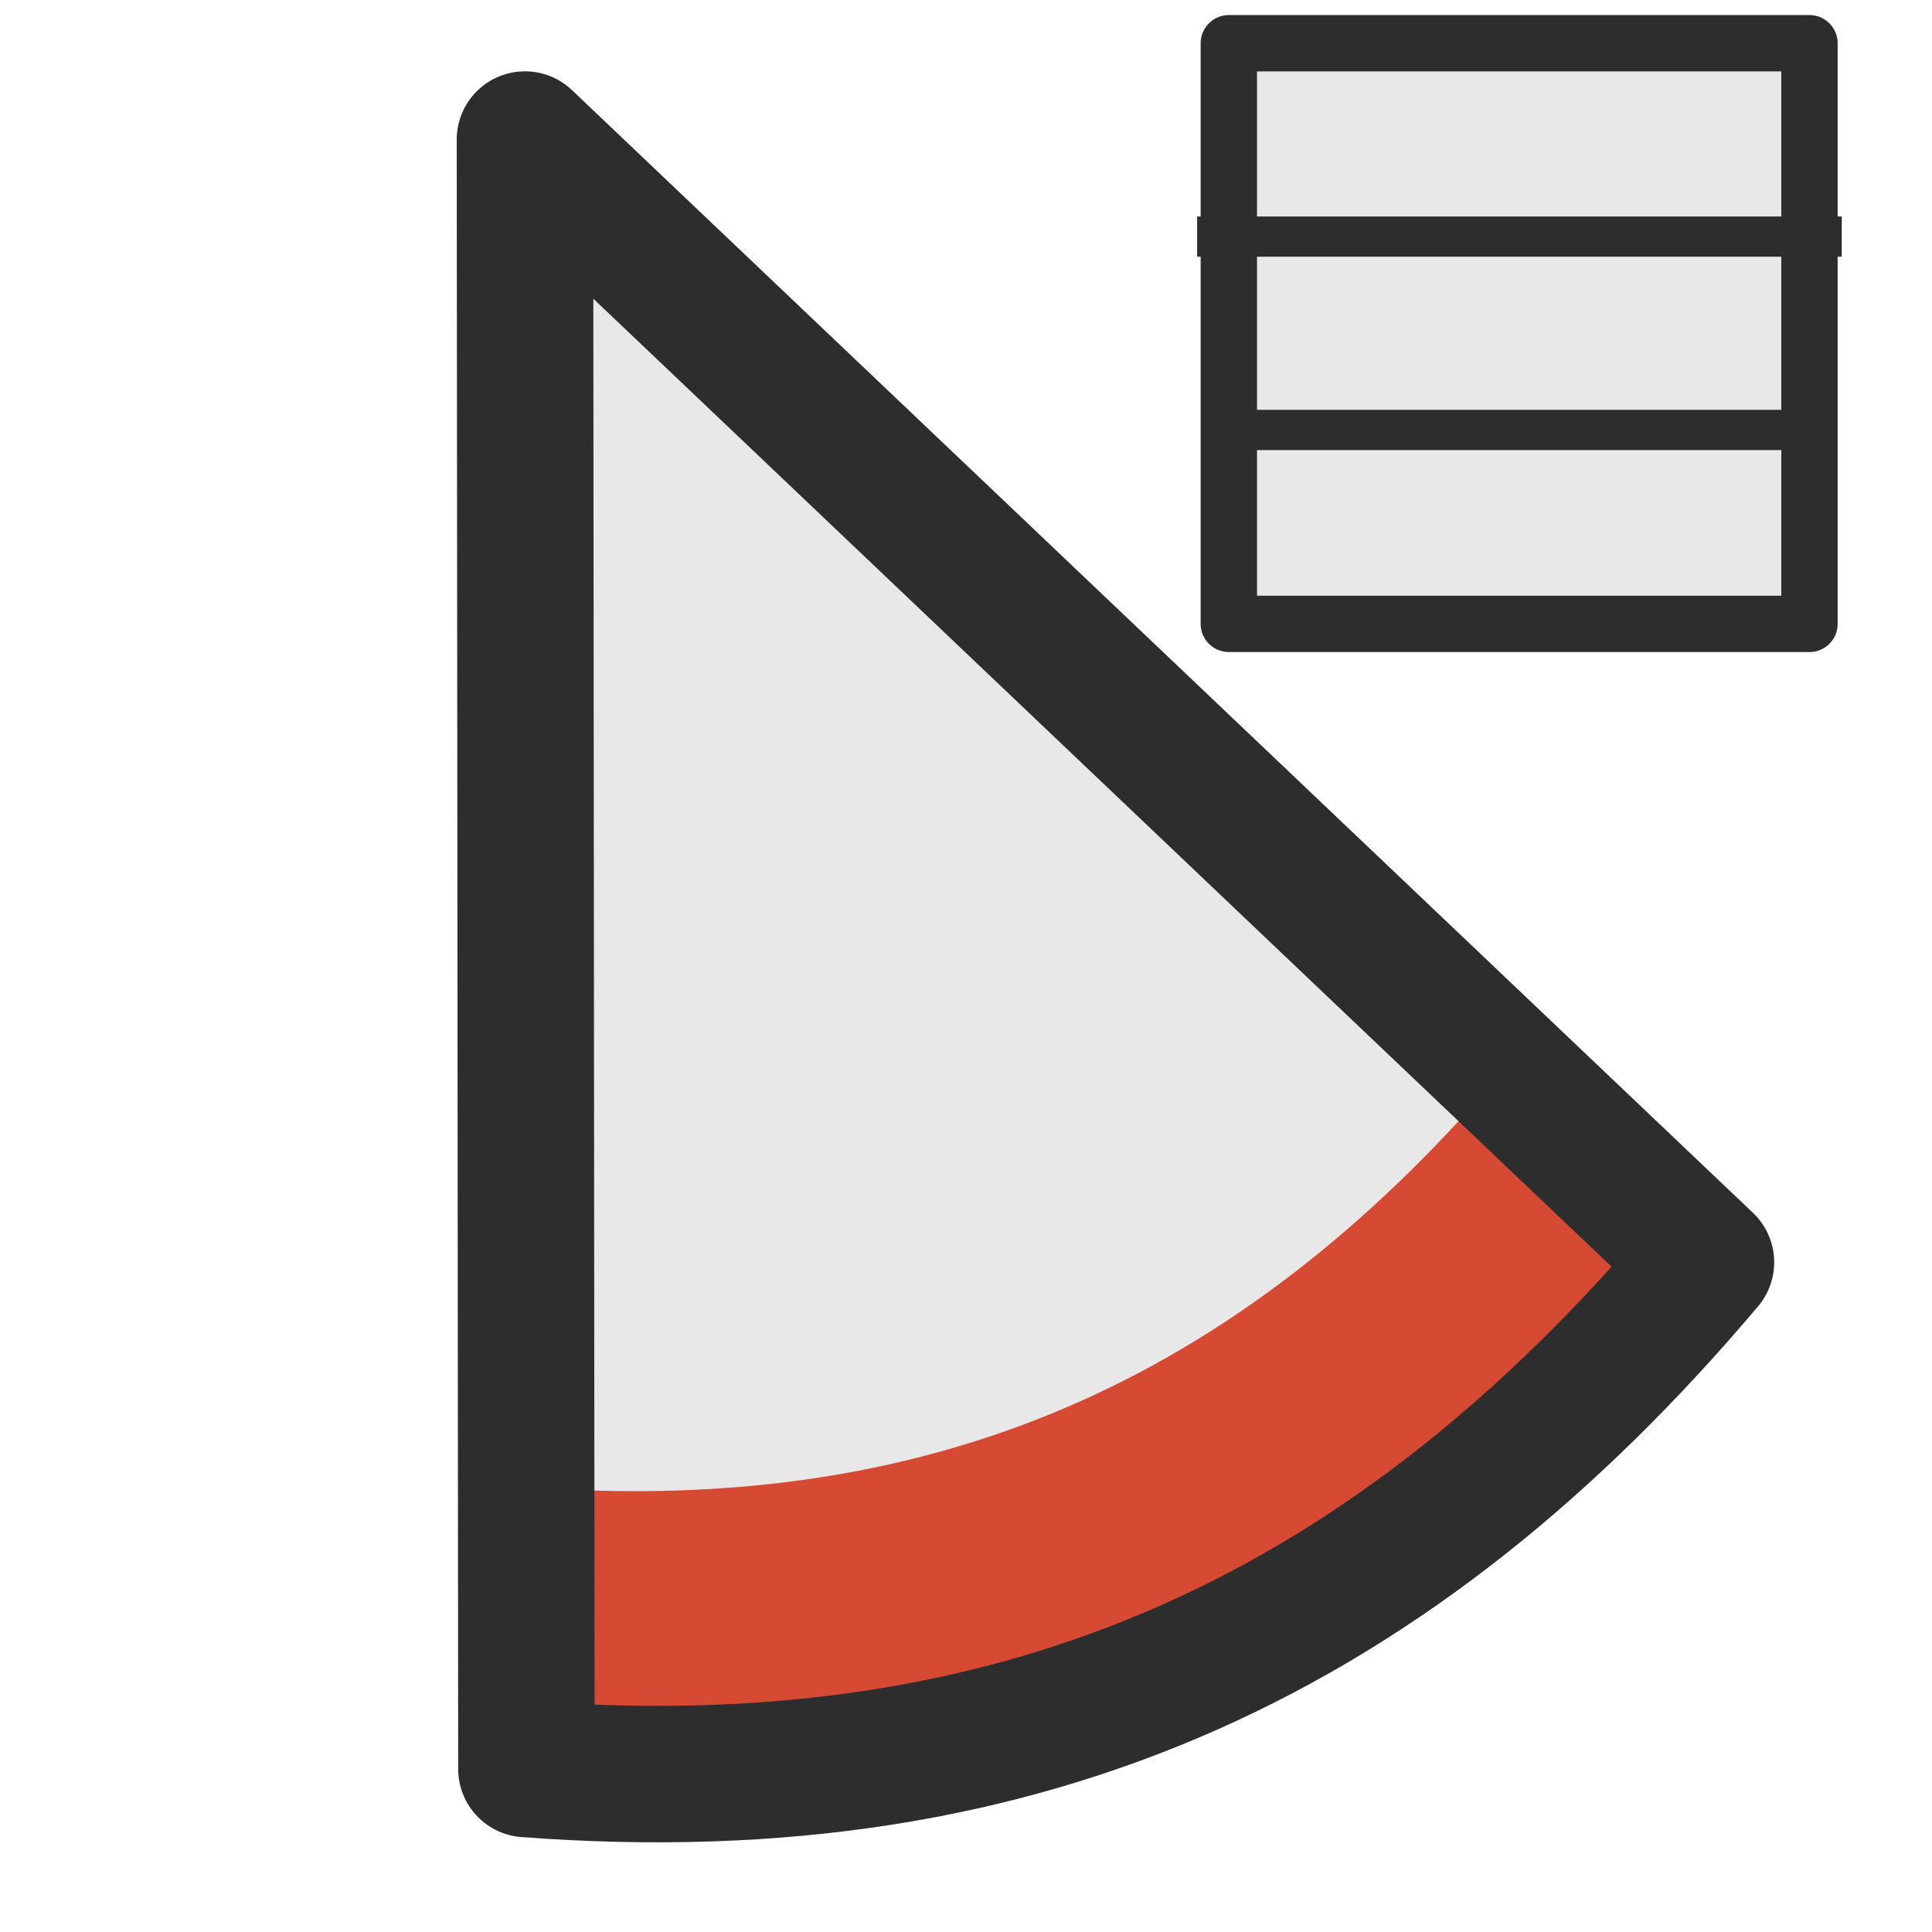
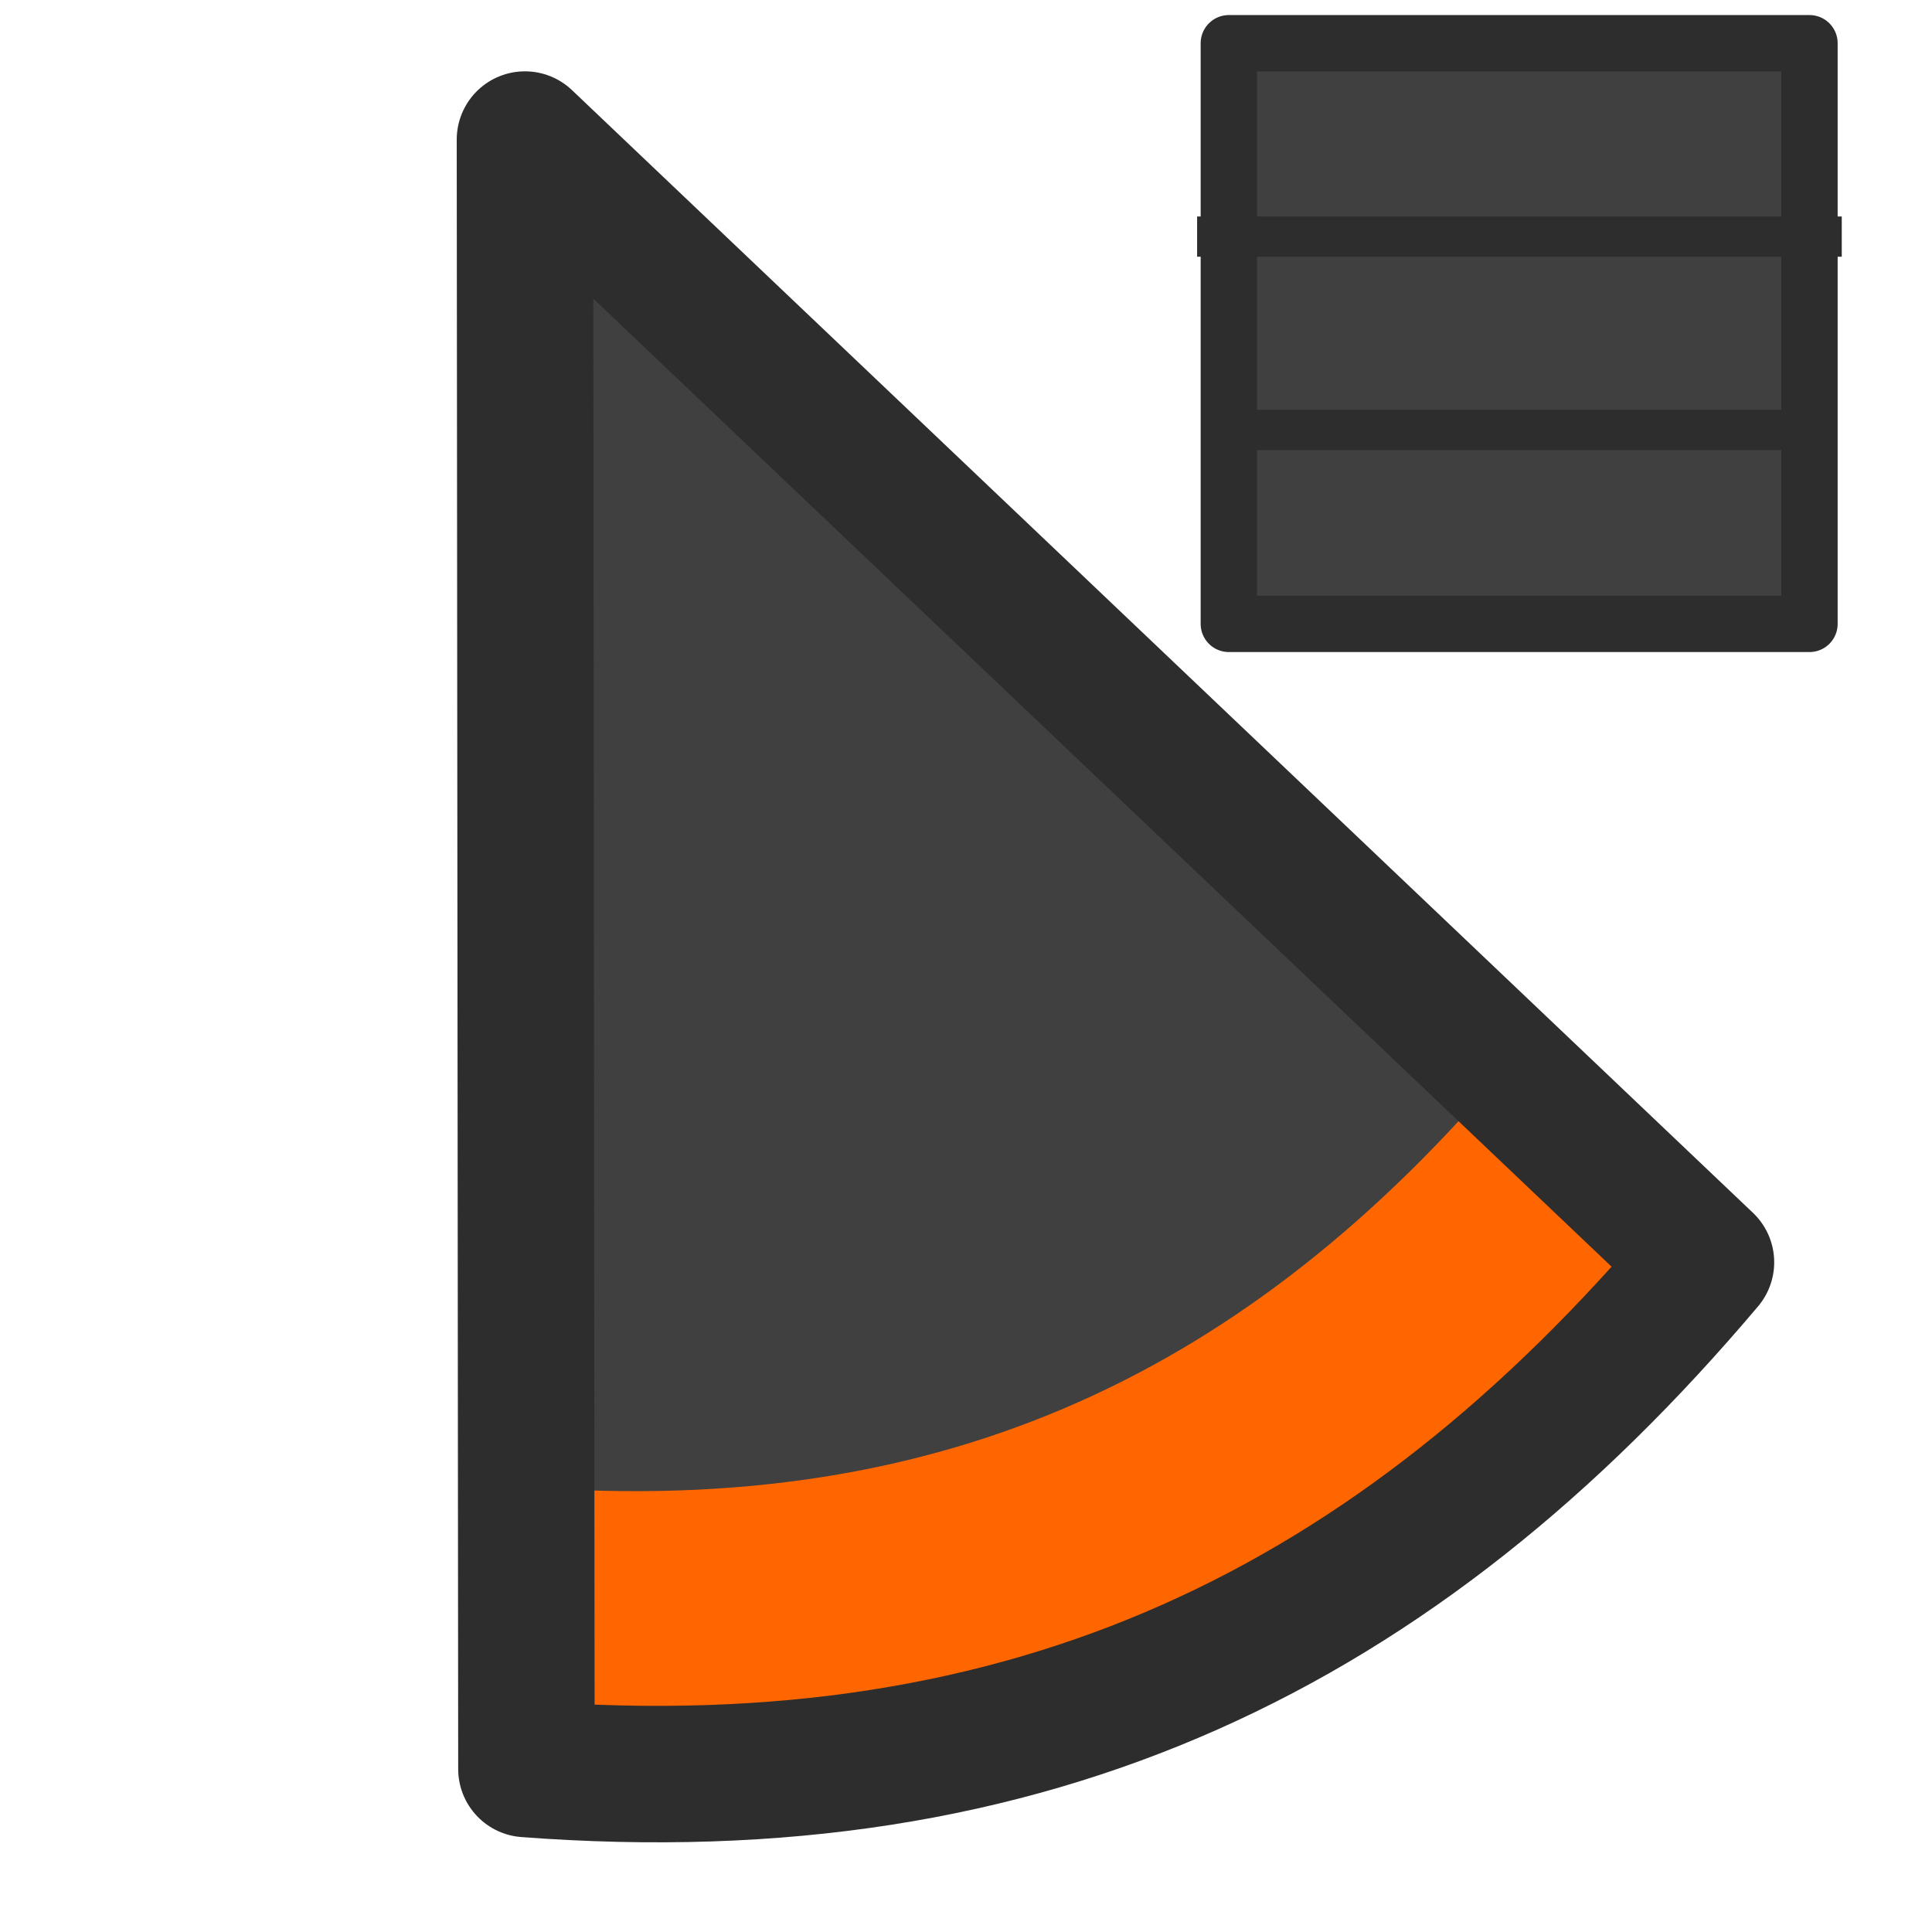
<svg xmlns="http://www.w3.org/2000/svg" xmlns:ns1="http://www.openswatchbook.org/uri/2009/osb" width="24" height="24" id="svg2" version="1.1">
  <defs id="defs4">
    <linearGradient id="linearGradient5179-1-3" ns1:paint="solid" gradientTransform="matrix(0.2978769,0,0,0.2978769,148.1732,159.9086)">
      <stop style="stop-color:#d64933;stop-opacity:1;" offset="0" id="stop5181-2-7" />
    </linearGradient>
  </defs>
  <g id="layer1" transform="translate(0,-1028.362)" style="display:inline" />
  <g id="layer3">
    <g id="g5147" transform="matrix(1.210778,0,0,1.210778,-0.02308031,-0.1684966)">
-       <path id="path7974-6" d="M 5.42,18.193 5.405,1.475 17.522,12.994 c -3.167,3.75 -6.916,5.592 -12.102,5.199 z" style="fill:url(#linearGradient5179-1-3);fill-opacity:1;stroke:none;display:inline" />
-       <path style="fill:#e8e8e8;fill-opacity:1;stroke:none;display:inline" d="M 5.418,15.395 5.405,1.475 15.493,11.066 C 12.856,14.188 9.735,15.722 5.418,15.395 z" id="path7976-0" />
+       <path id="path7974-6" d="M 5.42,18.193 5.405,1.475 17.522,12.994 c -3.167,3.75 -6.916,5.592 -12.102,5.199 z" style="fill:#ff6600;fill-opacity:1;stroke:none;display:inline" />
+       <path style="fill:#404040;fill-opacity:1;stroke:none;display:inline" d="M 5.418,15.395 5.405,1.475 15.493,11.066 C 12.856,14.188 9.735,15.722 5.418,15.395 z" id="path7976-0" />
      <path style="fill:none;stroke:#2d2d2d;stroke-width:1.4;stroke-linecap:butt;stroke-linejoin:round;stroke-miterlimit:4;stroke-opacity:1;stroke-dasharray:none;display:inline" d="M 5.42,18.289 5.405,1.571 17.522,13.09 c -3.167,3.75 -6.916,5.592 -12.102,5.199 z" id="path7971-6" />
    </g>
    <g id="g6559" transform="matrix(0.9491413,-0.9491413,0.9491413,0.9491413,-17.78611,4.733978)">
-       <path id="path6557" d="m 16.177,19 5.631,0" style="fill:none;stroke:#cf3a3a;stroke-width:1.4;stroke-linecap:butt;stroke-linejoin:miter;stroke-miterlimit:4;stroke-opacity:1;stroke-dasharray:none" />
+       <path id="path6557" d="m 16.177,19 h 5.631" style="fill:#404040;stroke:#cf3a3a;stroke-width:1.4;stroke-linecap:butt;stroke-linejoin:miter;stroke-miterlimit:4;stroke-dasharray:none;stroke-opacity:1" />
    </g>
-     <rect style="fill:#e8e8e8;fill-opacity:1;stroke:#2d2d2d;stroke-width:0.7;stroke-linejoin:round;stroke-miterlimit:4;stroke-dasharray:none" id="rect6630" width="7.213" height="7.213" x="15.265" y="0.537" />
+     <rect style="fill:#404040;fill-opacity:1;stroke:#2d2d2d;stroke-width:0.7;stroke-linejoin:round;stroke-miterlimit:4;stroke-dasharray:none" id="rect6630" width="7.213" height="7.213" x="15.265" y="0.537" />
    <path style="fill:none;stroke:#2d2d2d;stroke-width:0.5;stroke-linecap:butt;stroke-linejoin:round;stroke-miterlimit:4;stroke-opacity:1;stroke-dasharray:none" d="m 14.871,2.939 8.008,0" id="path7140" />
    <path style="fill:none;stroke:#2d2d2d;stroke-width:0.5;stroke-linecap:butt;stroke-linejoin:miter;stroke-miterlimit:4;stroke-opacity:1;stroke-dasharray:none" d="m 15.364,5.341 7.014,0" id="path7144" />
  </g>
</svg>
